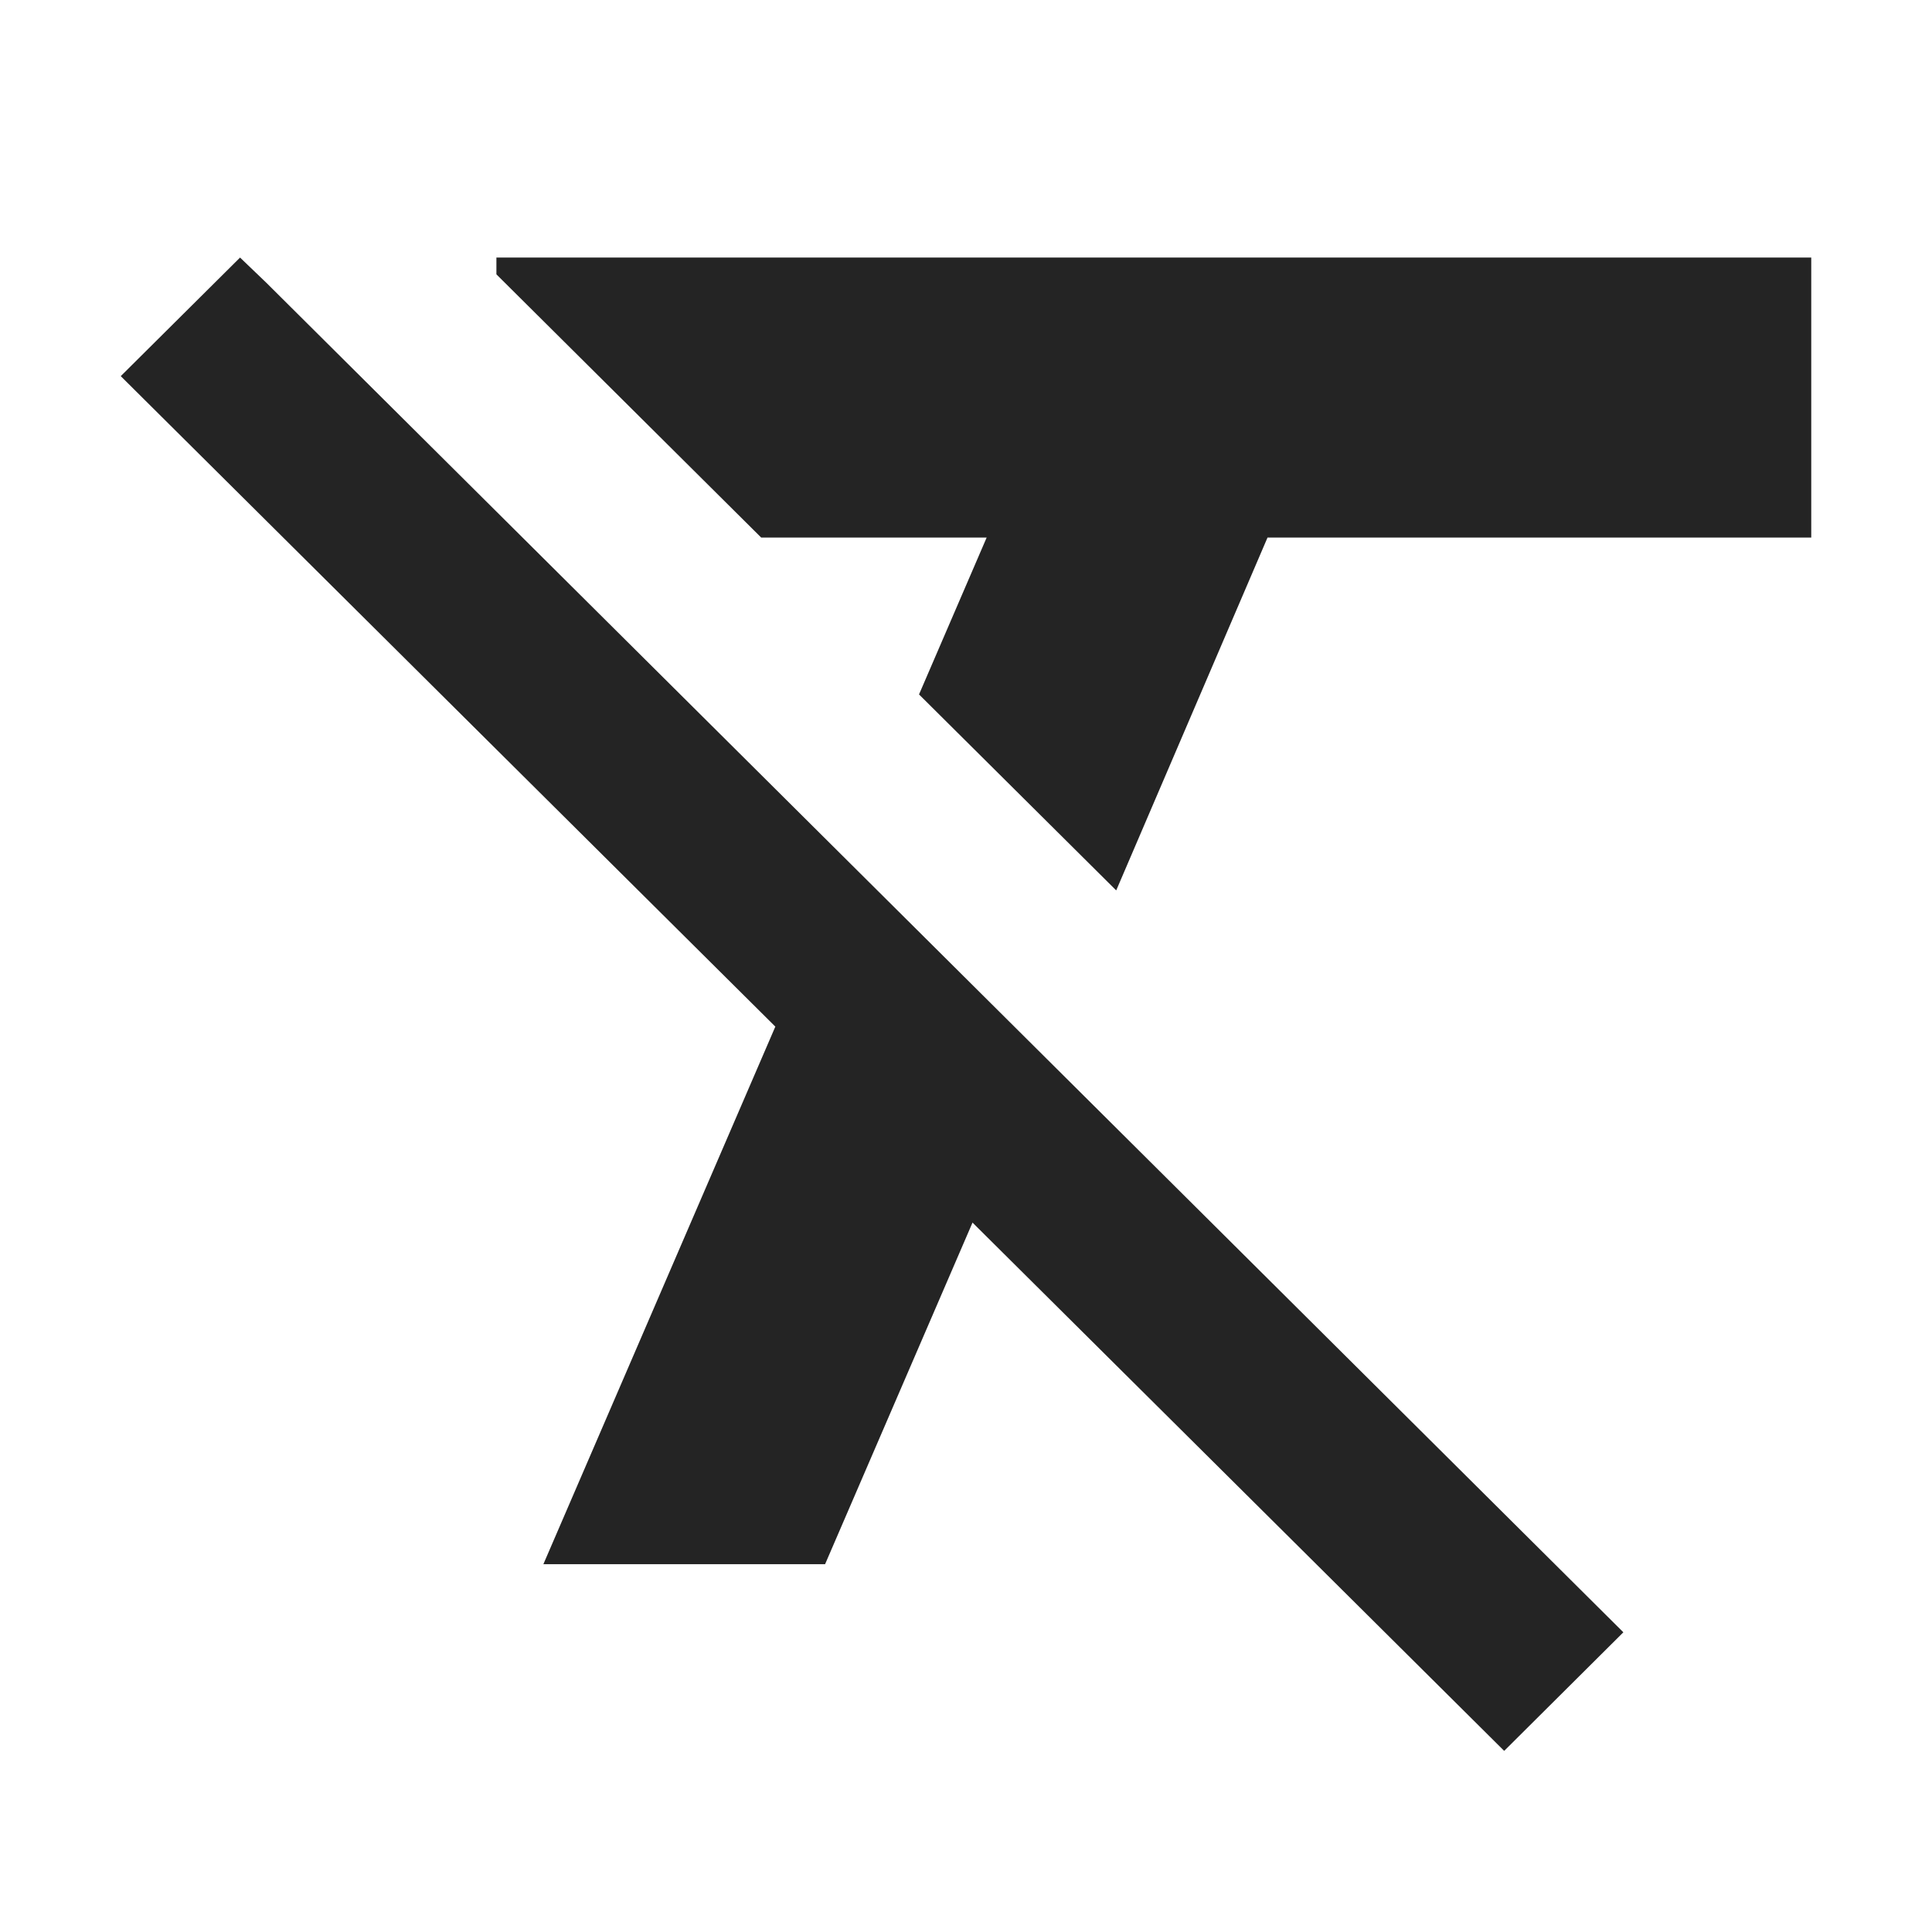
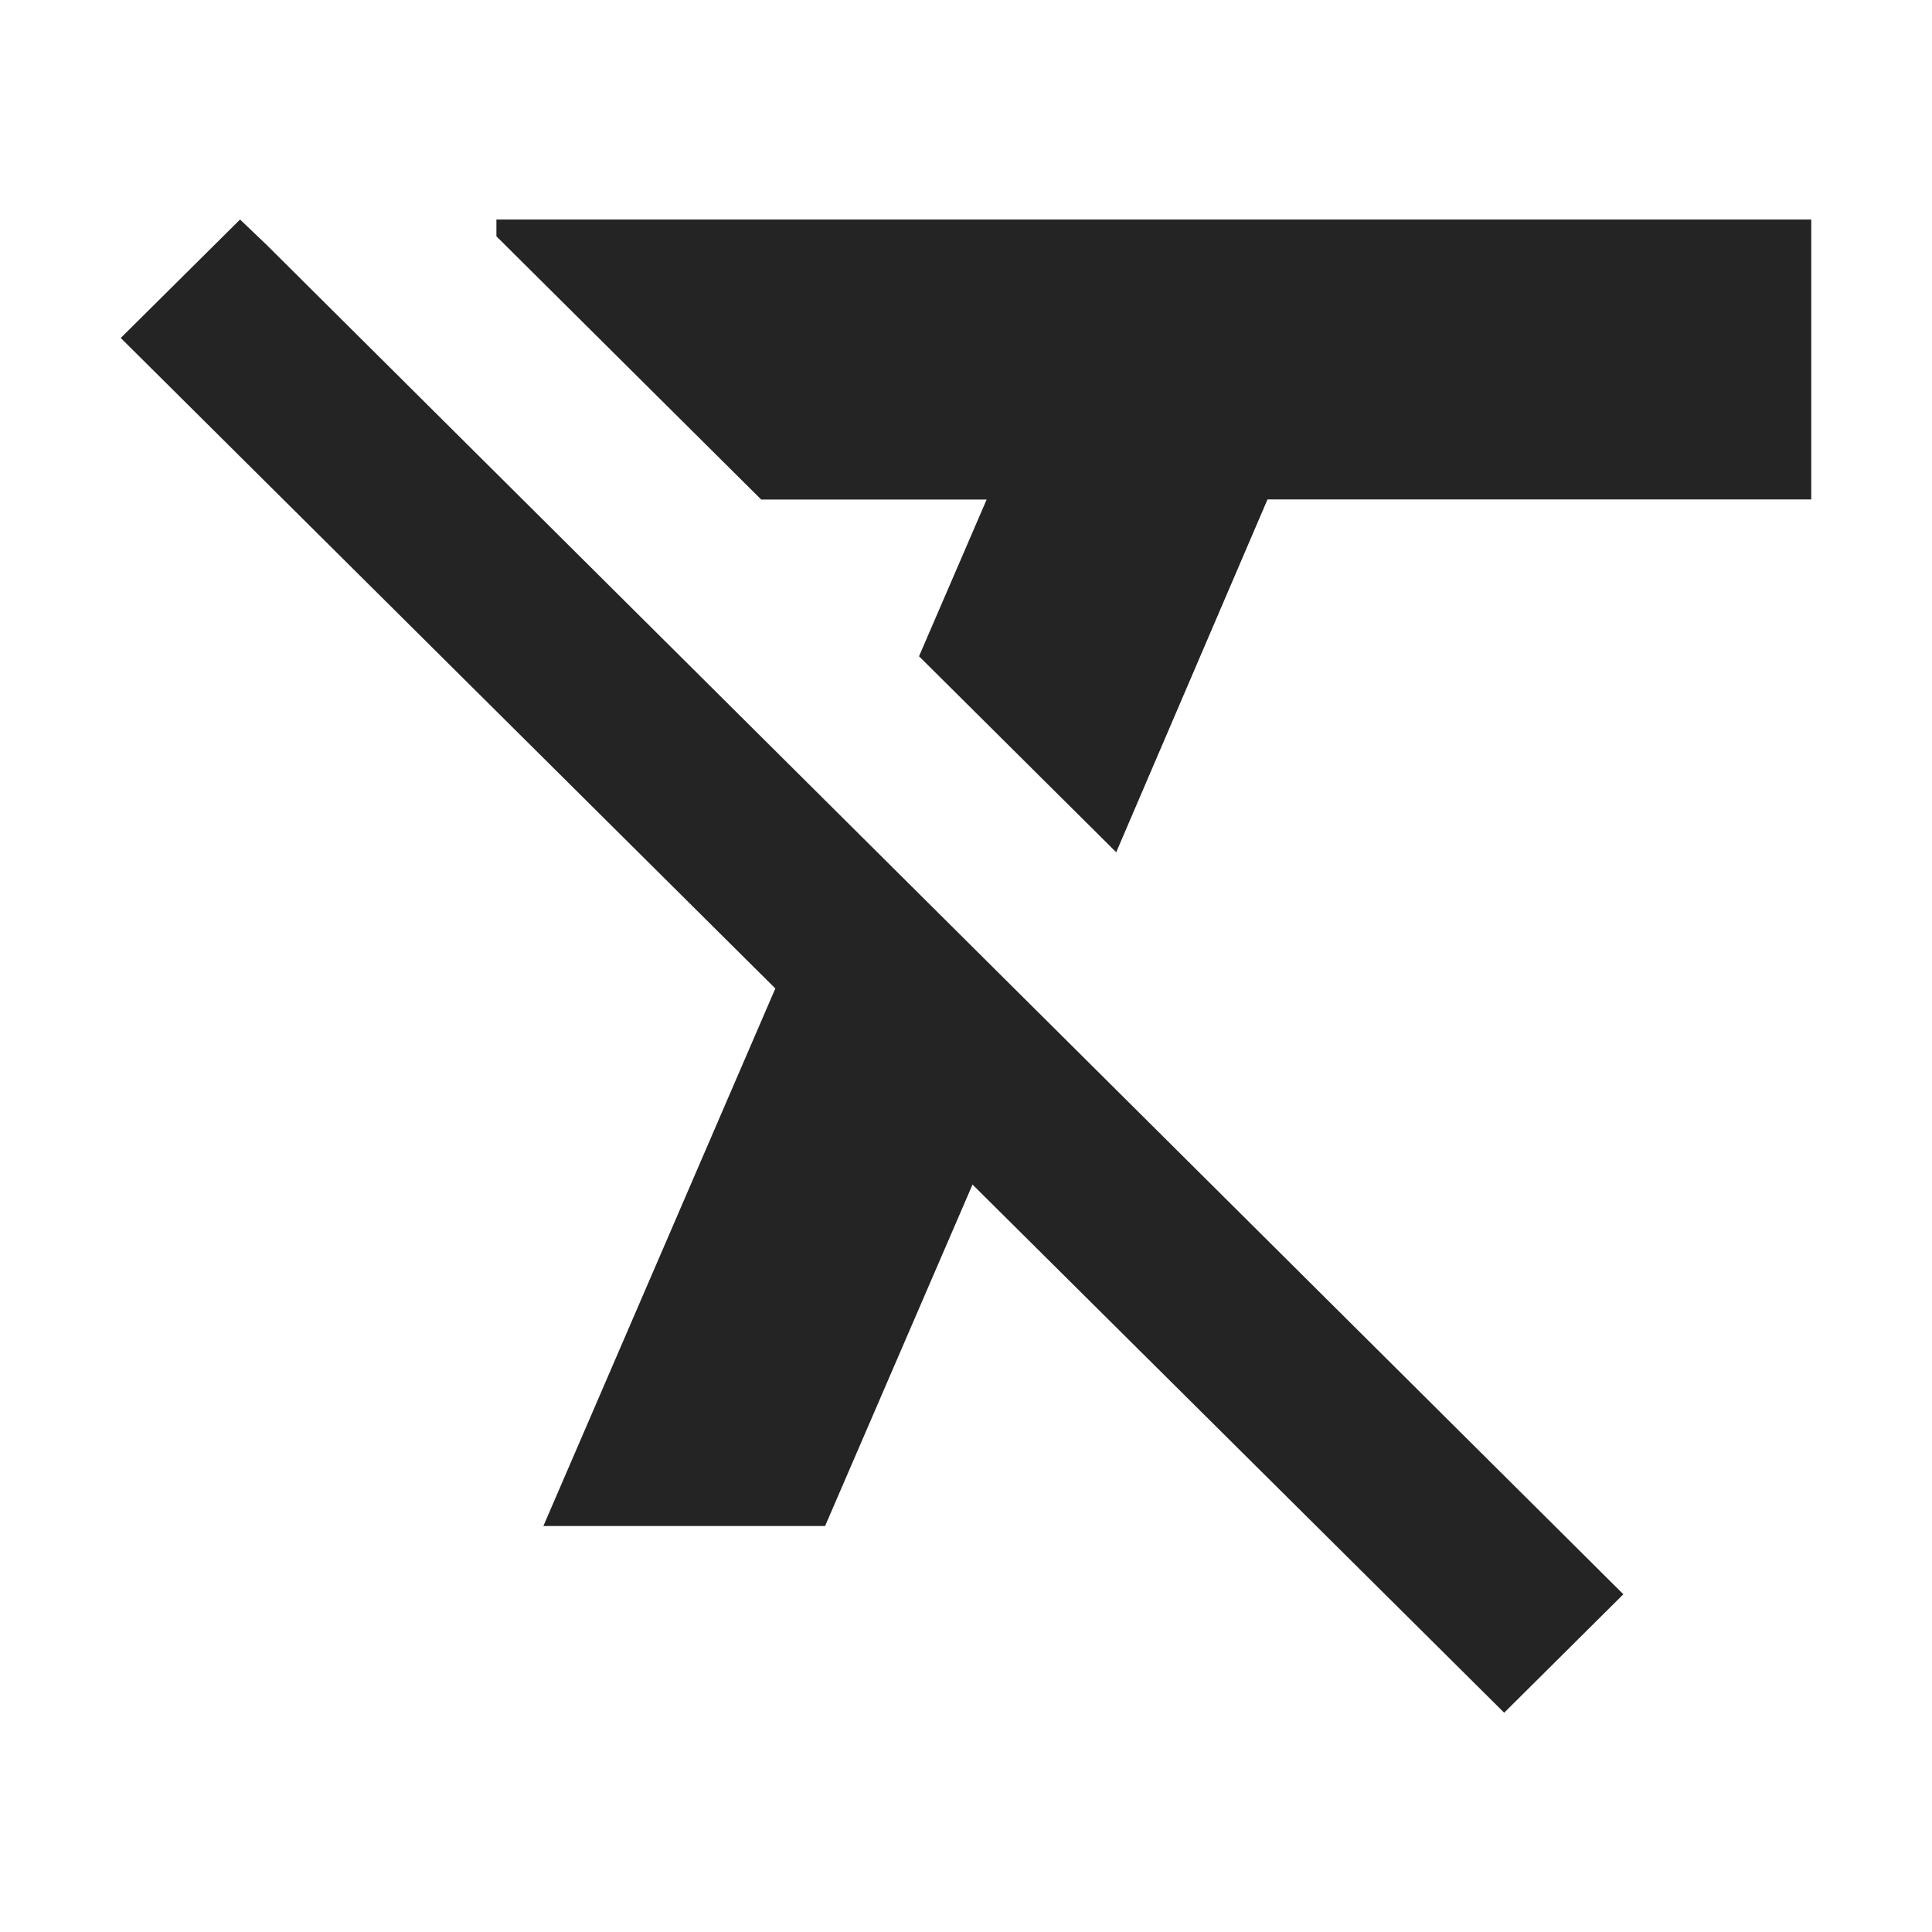
- <svg xmlns="http://www.w3.org/2000/svg" width="16" height="16" viewBox="0 0 16 16" fill="none">
-   <path fill-rule="evenodd" clip-rule="evenodd" d="M1.988 2.133L1 3.115L6.421 8.502L4.5 12.954H6.833L8.054 10.125L12.457 14.5L13.444 13.518L2.206 2.342L1.988 2.133ZM4.111 2.133V2.272L6.304 4.452H8.171L7.611 5.751L9.244 7.374L10.497 4.452H15V2.133H4.111Z" fill="#242424" />
+ <svg width="16" height="16" fill="none" viewBox="0 0 16 16">
+   <path fill="#242424" fill-rule="evenodd" d="M1.988 1.818 1 2.799l5.421 5.387L4.5 12.638h2.333L8.054 9.81l4.403 4.374.987-.981L2.206 2.026l-.218-.208Zm2.123 0v.139l2.193 2.18h1.867l-.56 1.298 1.633 1.623 1.253-2.922H15V1.818H4.111Z" clip-rule="evenodd" />
</svg>
